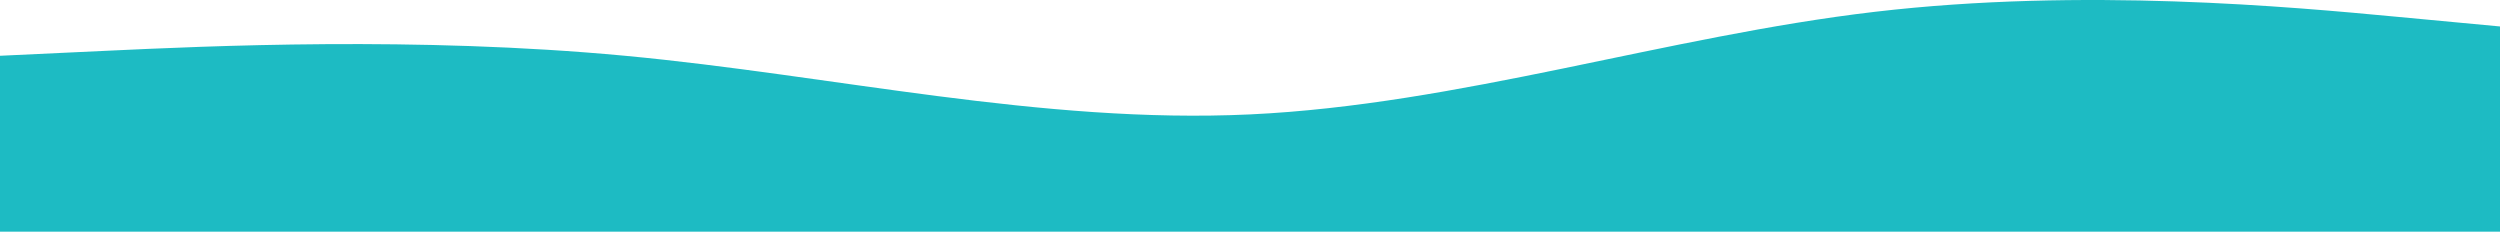
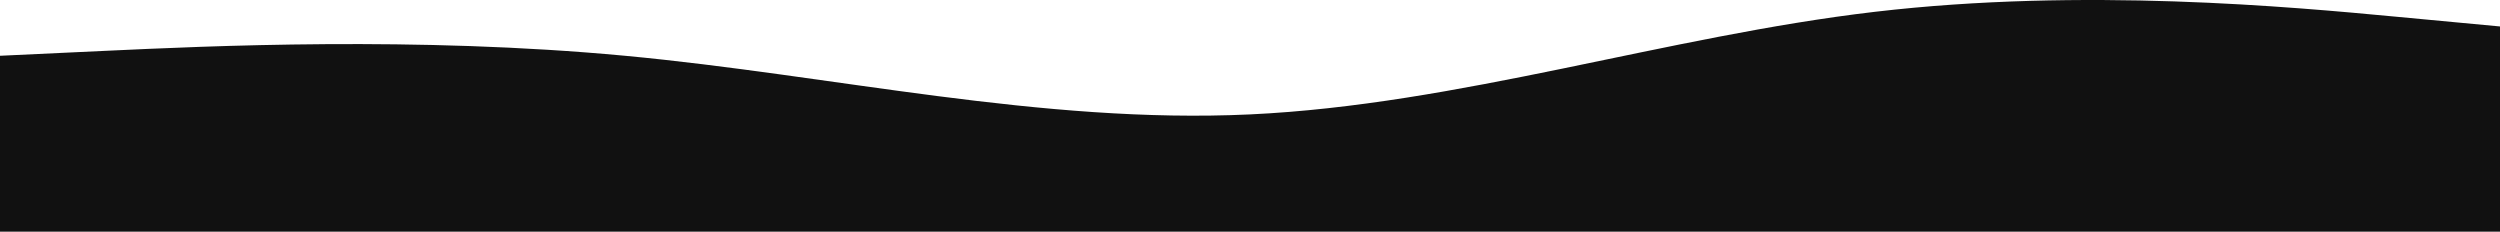
<svg xmlns="http://www.w3.org/2000/svg" width="2115" height="196" viewBox="0 0 2115 196" fill="none">
-   <path fill-rule="evenodd" clip-rule="evenodd" d="M0 47.185L88.125 43.051C176.25 38.917 352.5 30.65 528.75 47.185C705 63.72 881.25 105.057 1057.5 96.79C1233.75 88.522 1410 30.65 1586.25 9.981C1762.5 -10.688 1938.75 5.847 2026.88 14.114L2115 22.382V196H2026.88C1938.75 196 1762.5 196 1586.25 196C1410 196 1233.75 196 1057.5 196C881.25 196 705 196 528.75 196C352.5 196 176.25 196 88.125 196H0V47.185Z" fill="#1DBBC3" />
+   <path fill-rule="evenodd" clip-rule="evenodd" d="M0 47.185L88.125 43.051C176.25 38.917 352.5 30.65 528.75 47.185C705 63.72 881.25 105.057 1057.5 96.79C1233.75 88.522 1410 30.65 1586.25 9.981C1762.5 -10.688 1938.75 5.847 2026.88 14.114L2115 22.382V196H2026.88C1938.75 196 1762.5 196 1586.25 196C1410 196 1233.75 196 1057.5 196C881.25 196 705 196 528.75 196C352.5 196 176.25 196 88.125 196H0V47.185Z" fill="#111" />
</svg>
